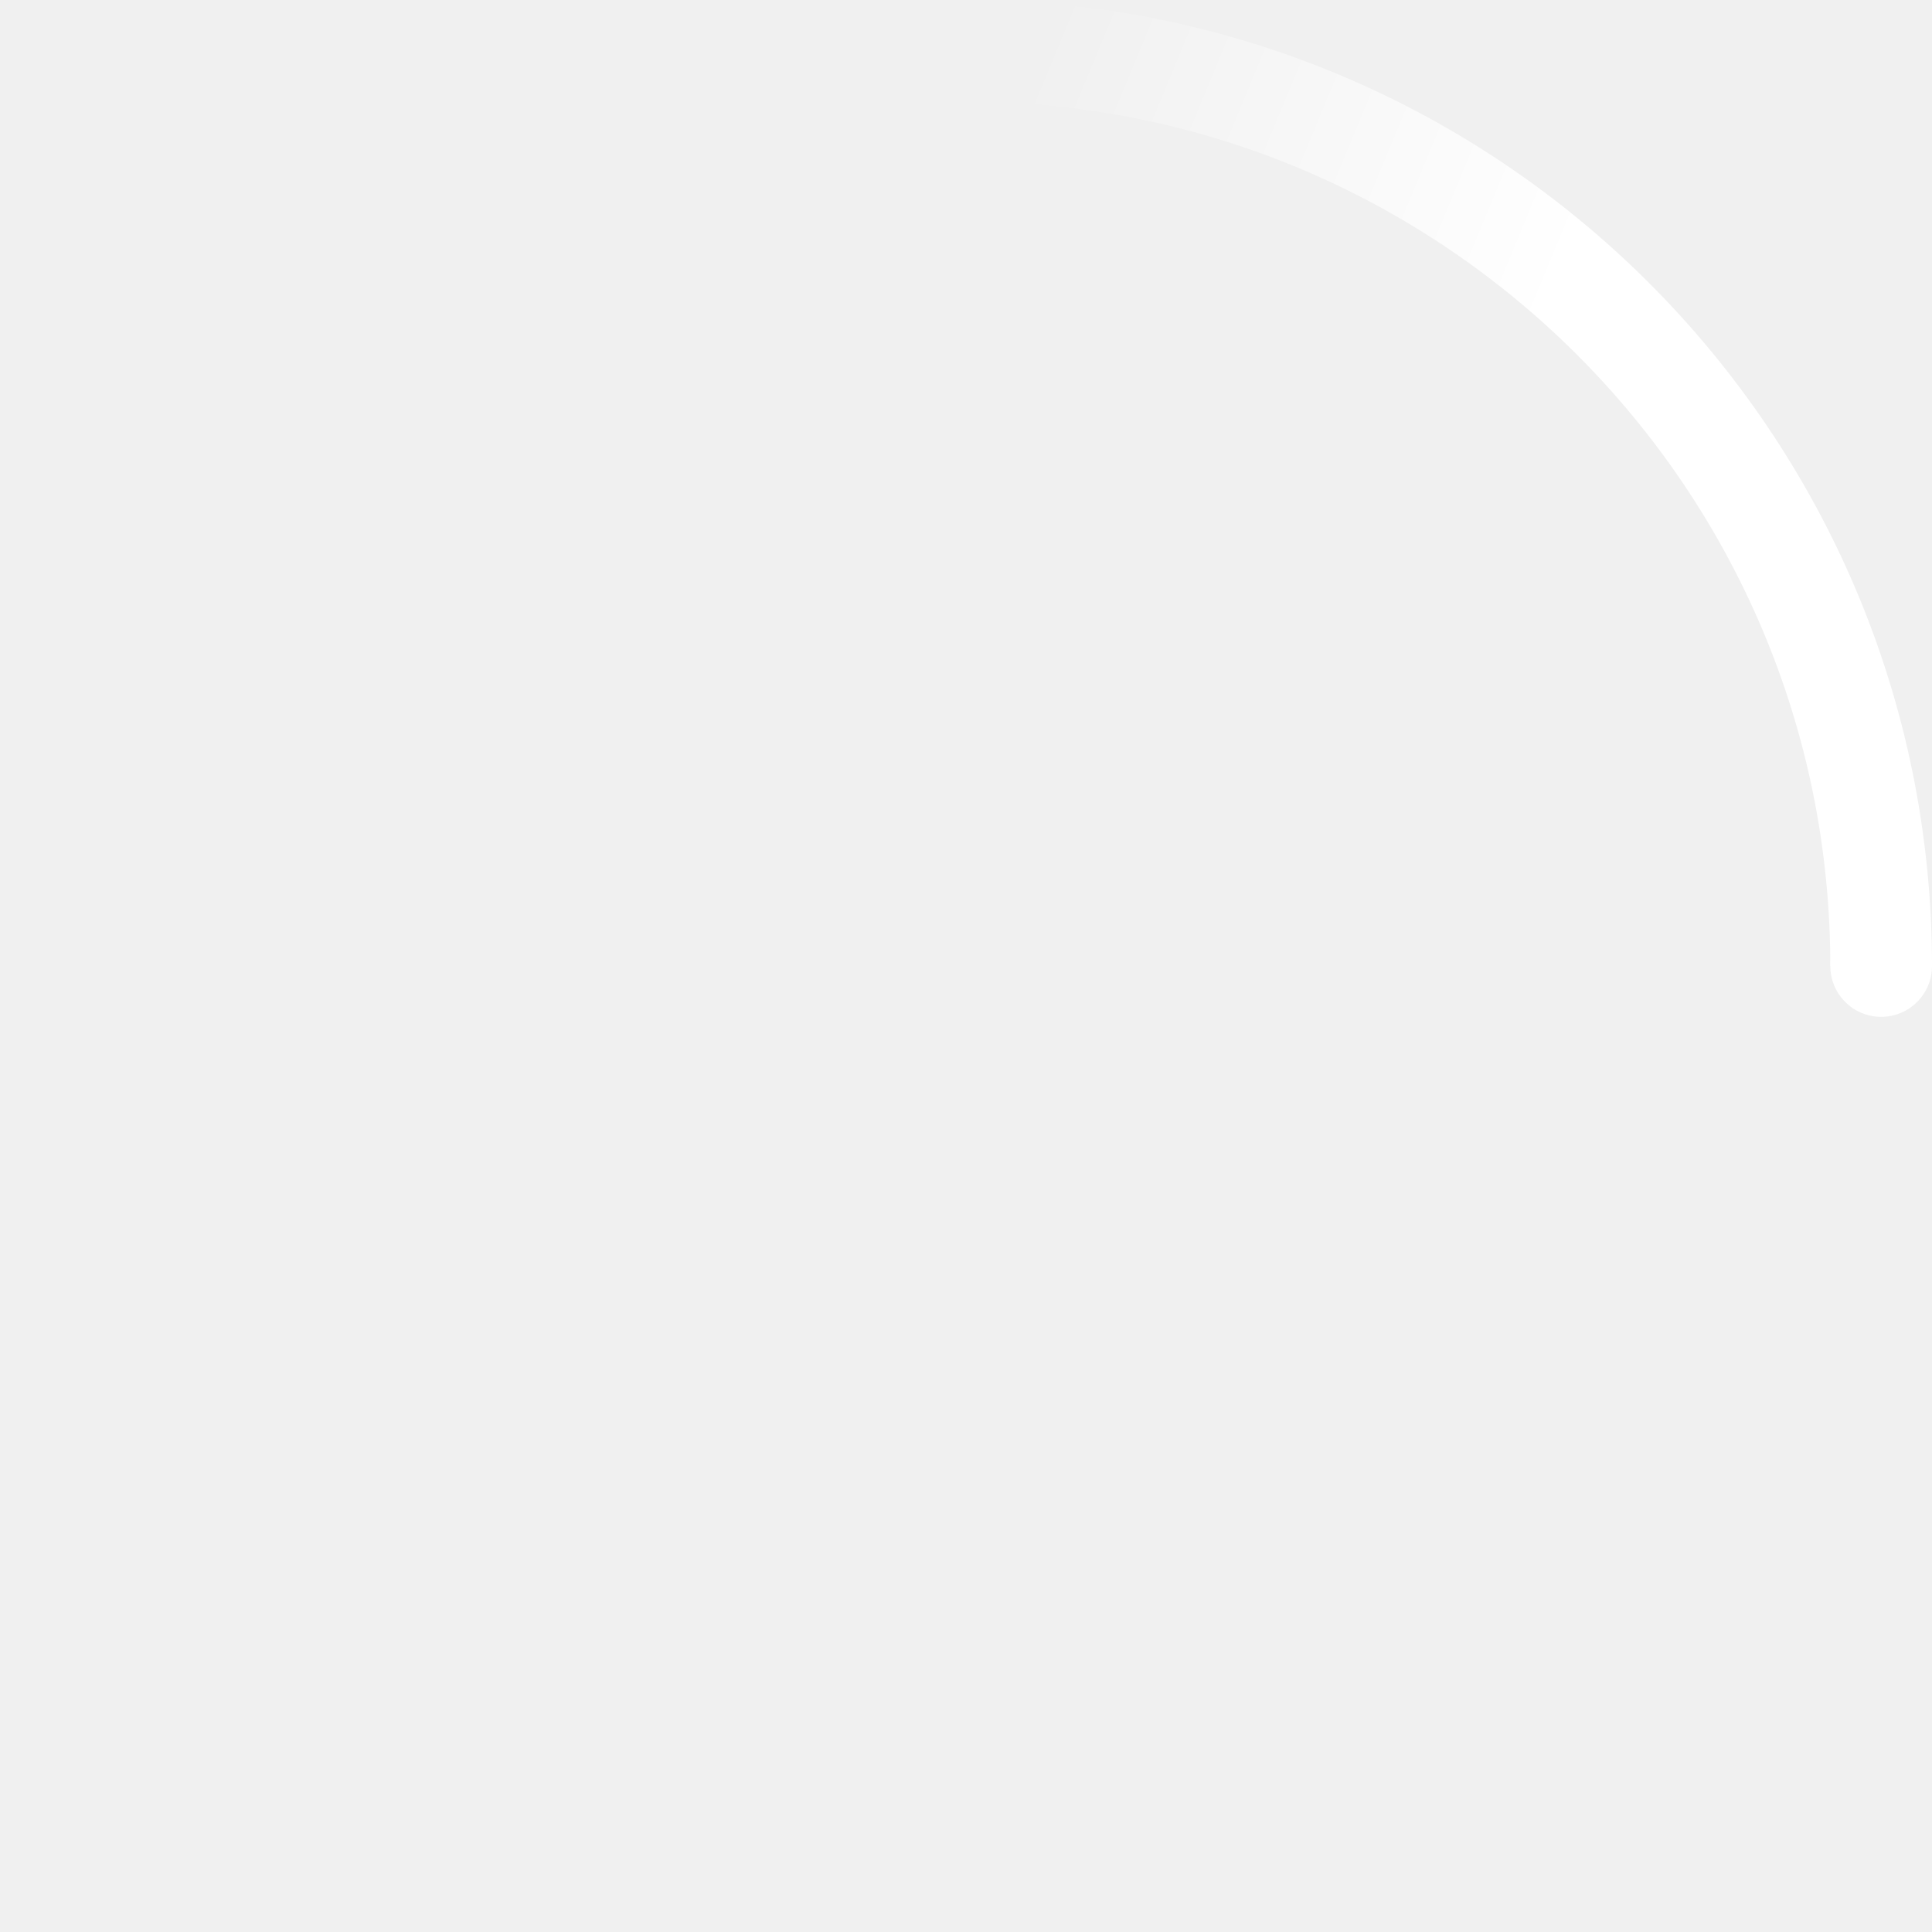
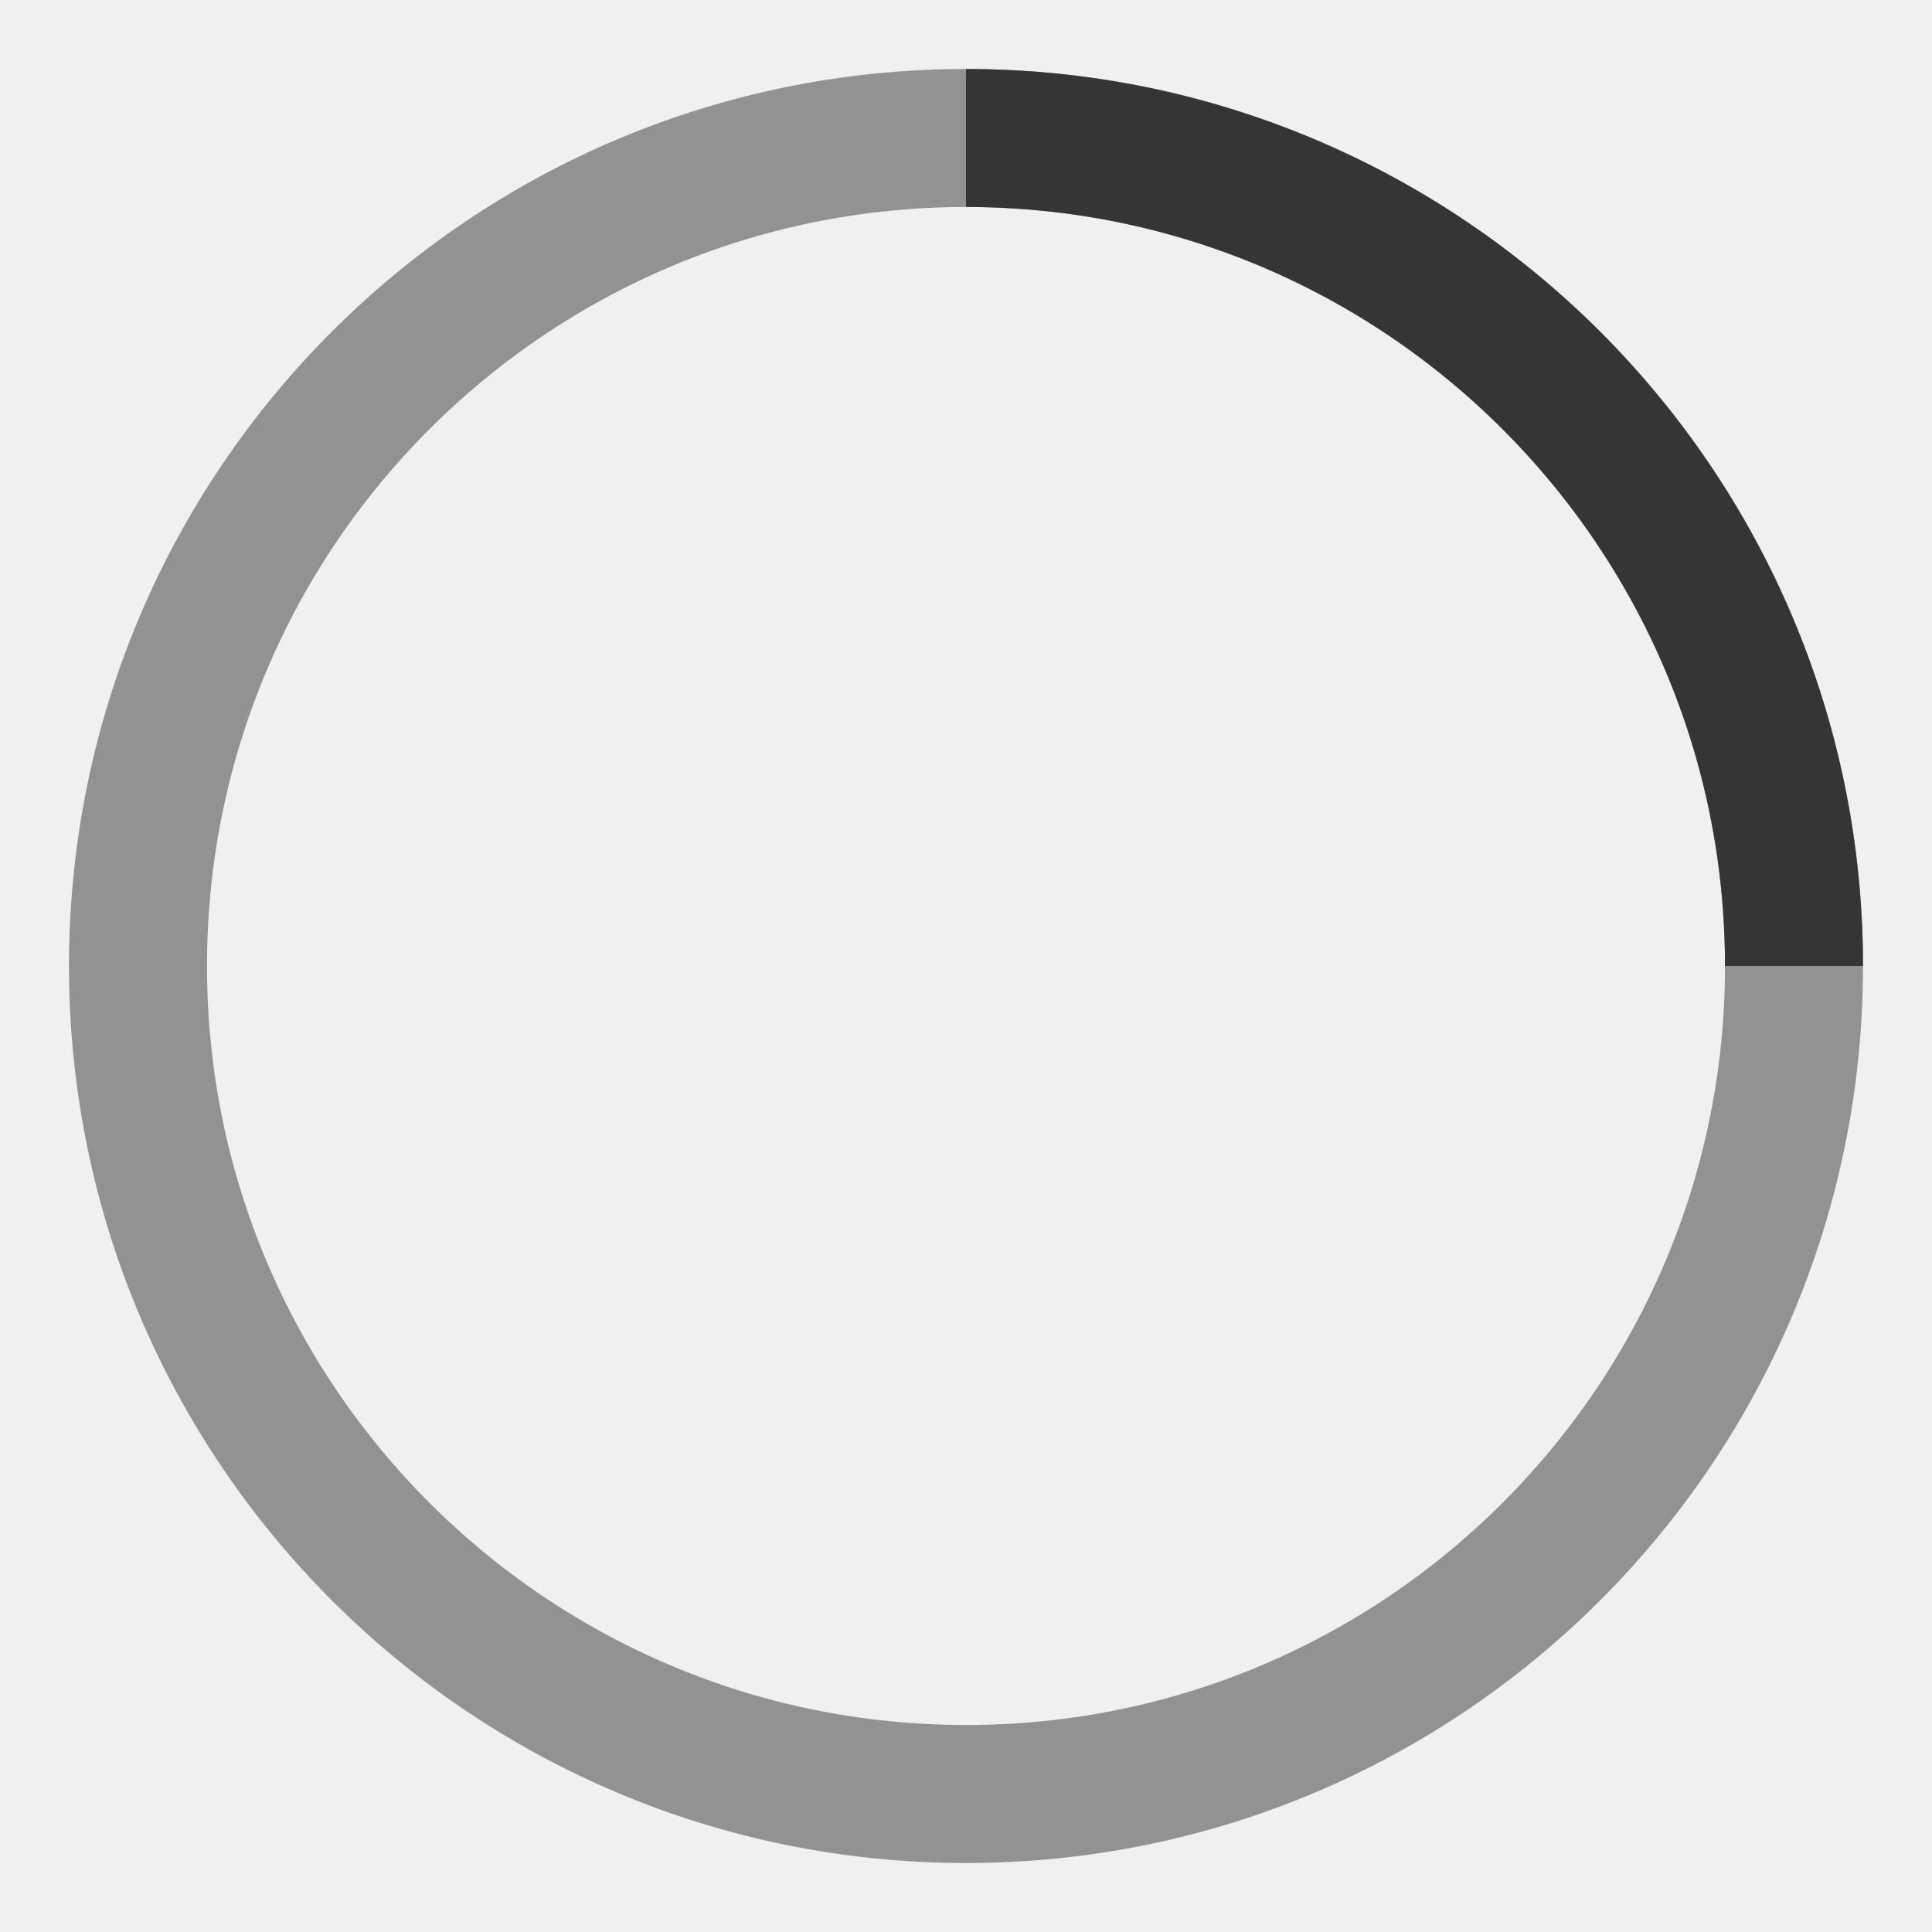
- <svg xmlns="http://www.w3.org/2000/svg" width="20" height="20" viewBox="0 0 38 38">
-   <defs>
-     <linearGradient x1="8.042%" y1="0%" x2="65.682%" y2="23.865%" id="a">
-       <stop stop-color="#fff" stop-opacity="0" offset="0%" />
-       <stop stop-color="#fff" stop-opacity=".631" offset="63.146%" />
-       <stop stop-color="#fff" offset="100%" />
-     </linearGradient>
-   </defs>
+ <svg xmlns="http://www.w3.org/2000/svg" width="22" height="22" viewBox="-2 -2 42 42" stroke="#353535">
  <g fill="none" fill-rule="evenodd">
-     <g transform="translate(1 1)">
-       <path d="M36 18c0-9.94-8.06-18-18-18" id="Oval-2" stroke="url(#a)" stroke-width="2">
-         <animateTransform attributeName="transform" type="rotate" from="0 18 18" to="360 18 18" dur="0.9s" repeatCount="indefinite" />
+     <g transform="translate(1 1)" stroke-width="3">
+       <circle stroke-opacity=".5" cx="18" cy="18" r="18" />
+       <path d="M36 18c0-9.94-8.06-18-18-18">
+         <animateTransform attributeName="transform" type="rotate" from="0 18 18" to="360 18 18" dur="1s" repeatCount="indefinite" />
      </path>
-       <circle fill="#fff" cx="36" cy="18" r="1">
-         <animateTransform attributeName="transform" type="rotate" from="0 18 18" to="360 18 18" dur="0.9s" repeatCount="indefinite" />
-       </circle>
    </g>
  </g>
</svg>
